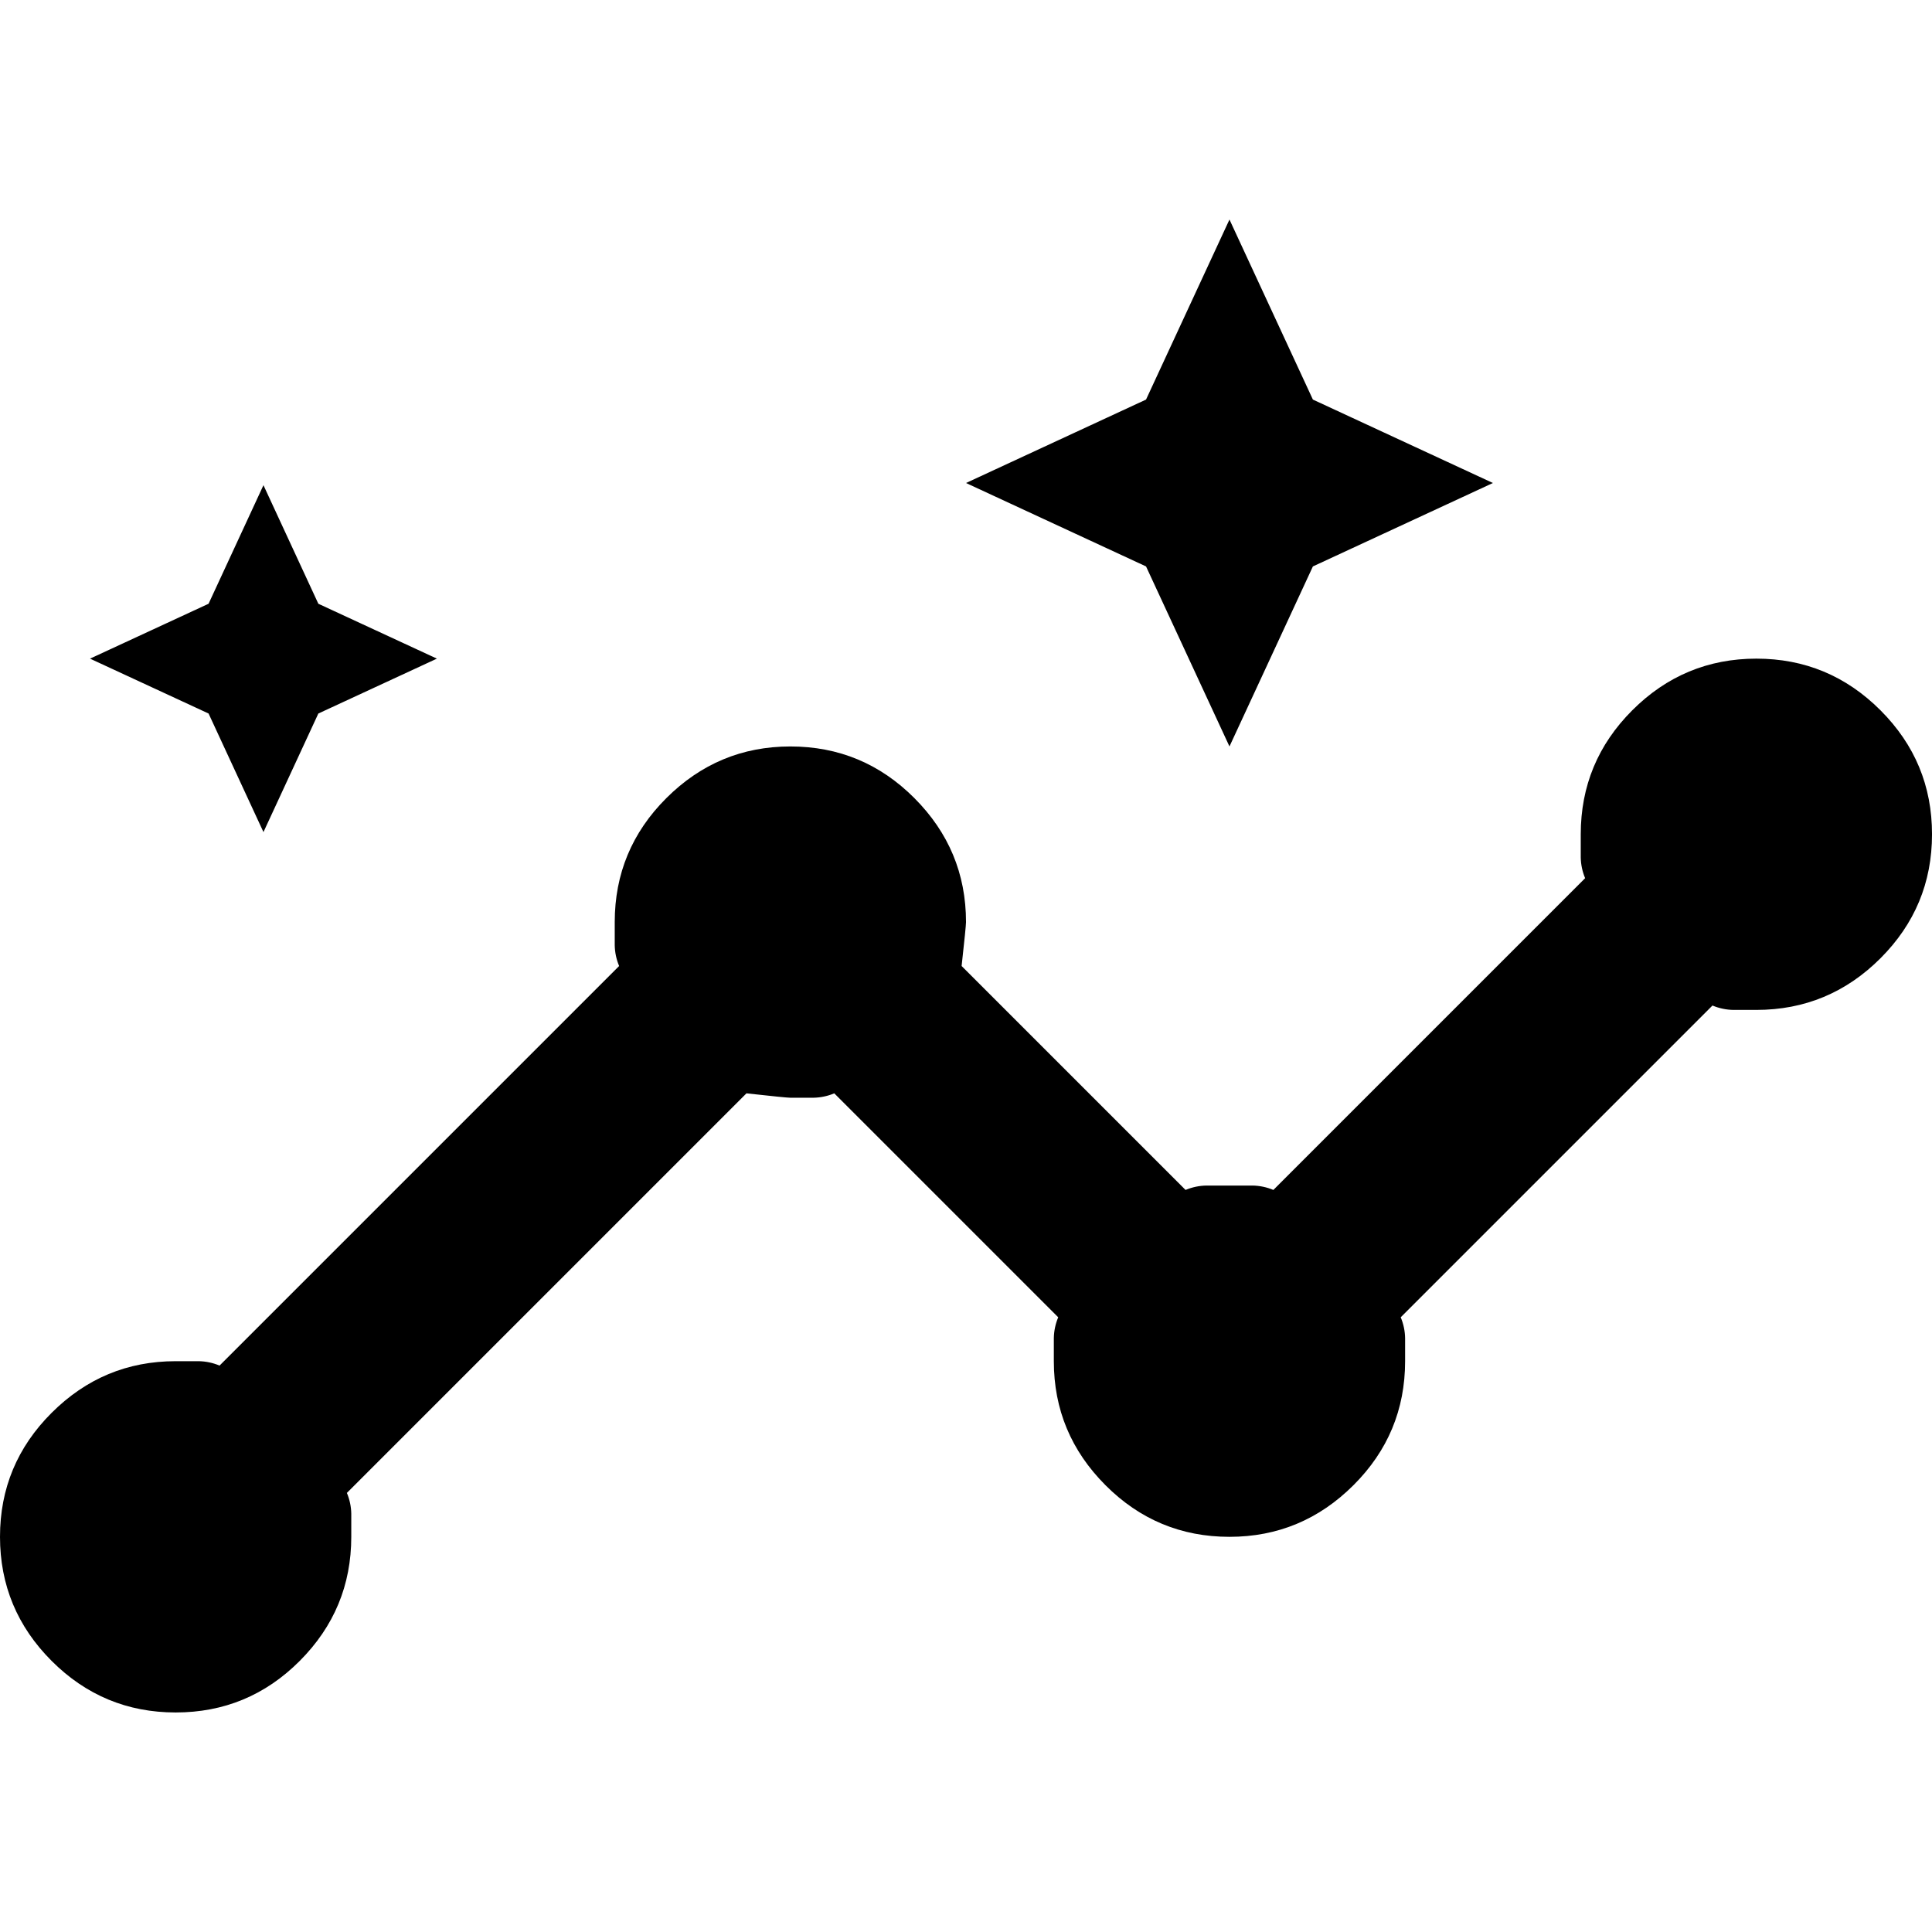
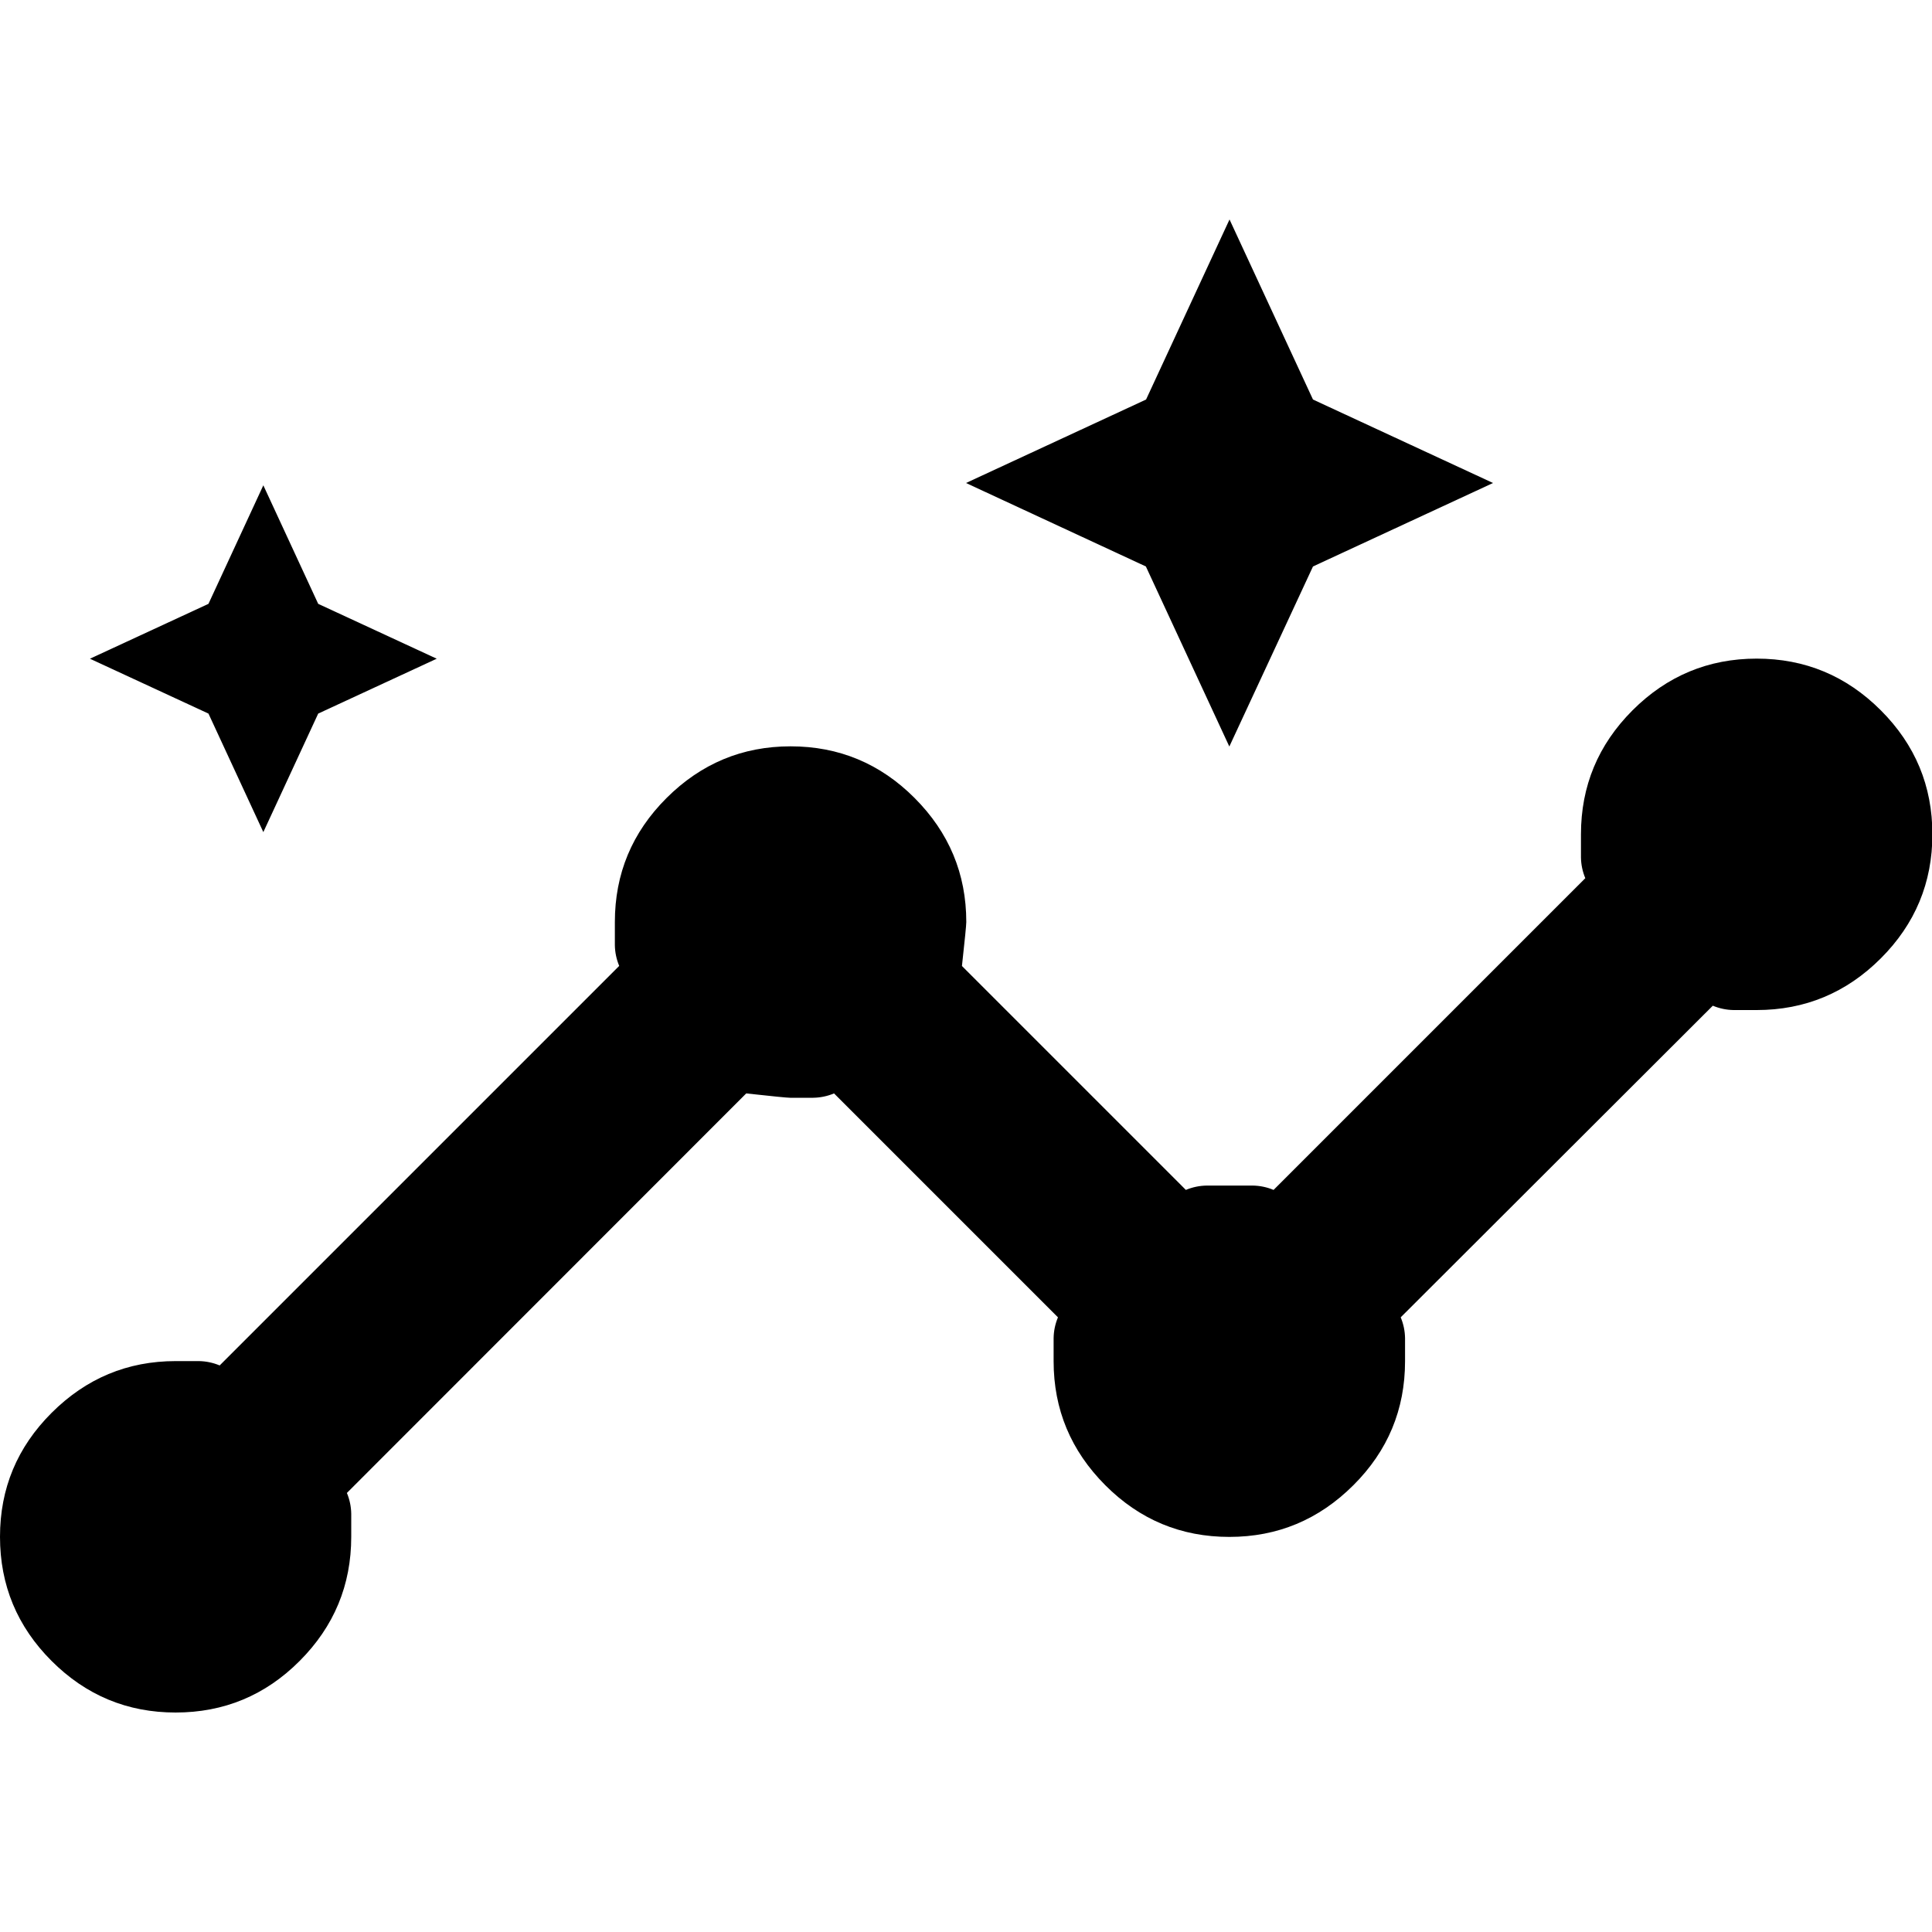
- <svg xmlns="http://www.w3.org/2000/svg" width="20" height="20" viewBox="0 0 20 20">
-   <g transform="translate(0 2.2727) scale(0.9091)">
-     <path d="M2 17c-.55 0-1.021-.196-1.412-.587S0 15.55 0 15s.196-1.021.588-1.412S1.45 13 2 13h.263a.64.64 0 0 1 .237.05L7.05 8.5A.64.64 0 0 1 7 8.263V8c0-.55.196-1.021.588-1.412S8.45 6 9 6s1.021.196 1.412.588S11 7.45 11 8c0 .033-.017.2-.05.5l2.55 2.55a.64.64 0 0 1 .238-.05H14h.262a.64.64 0 0 1 .238.05l3.55-3.55a.64.64 0 0 1-.05-.237V7c0-.55.196-1.021.587-1.412S19.45 5 20 5s1.021.196 1.413.588S22 6.45 22 7s-.196 1.021-.587 1.412S20.55 9 20 9h-.262a.64.64 0 0 1-.238-.05l-3.55 3.55a.64.64 0 0 1 .05.238V13c0 .55-.196 1.021-.588 1.412S14.55 15 14 15s-1.021-.196-1.412-.588S12 13.55 12 13v-.262a.64.64 0 0 1 .05-.238L9.5 9.95a.64.64 0 0 1-.238.05H9c-.033 0-.2-.017-.5-.05L3.95 14.5a.64.64 0 0 1 .05.238V15c0 .55-.196 1.021-.587 1.413S2.55 17 2 17zM3 6.975l-.625-1.35L1.025 5l1.35-.625L3 3.025l.625 1.35L4.975 5l-1.35.625L3 6.975zM14 6l-.95-2.05L11 3l2.05-.95L14 0l.95 2.05L17 3l-2.05.95L14 6z" fill="currentColor" />
-   </g>
+ <svg xmlns="http://www.w3.org/2000/svg" viewBox="0 0 20 20">
+   <path d="M1.818 17.728c-.5 0-.928-.178-1.284-.534S0 16.41 0 15.909s.178-.928.535-1.284.784-.535 1.284-.535h.239a.58.58 0 0 1 .216.045l4.136-4.136a.58.58 0 0 1-.045-.215v-.239c0-.5.178-.928.535-1.284s.784-.535 1.284-.535.928.178 1.284.535.535.784.535 1.284c0 .03-.015.182-.045.455l2.318 2.318a.58.58 0 0 1 .216-.045h.476a.58.58 0 0 1 .216.045l3.227-3.227a.58.58 0 0 1-.045-.215v-.239c0-.5.178-.928.534-1.284s.785-.535 1.285-.535.928.178 1.285.535.534.784.534 1.284-.178.928-.534 1.284-.785.535-1.285.535h-.238a.58.58 0 0 1-.216-.045L14.5 13.637a.58.58 0 0 1 .045.216v.238c0 .5-.178.928-.535 1.284s-.784.535-1.284.535-.928-.178-1.284-.535-.535-.784-.535-1.284v-.238a.58.58 0 0 1 .045-.216l-2.318-2.318a.58.58 0 0 1-.216.045h-.238c-.03 0-.182-.015-.455-.045L3.591 15.455a.58.58 0 0 1 .045.216v.238c0 .5-.178.928-.534 1.285s-.785.534-1.285.534m.909-9.114-.568-1.227-1.227-.568 1.227-.568.568-1.227.568 1.227 1.227.568-1.227.568zm10-.886-.864-1.864L10 5l1.864-.864.864-1.864.864 1.864 1.864.864-1.864.864z" fill="currentColor" />
</svg>
